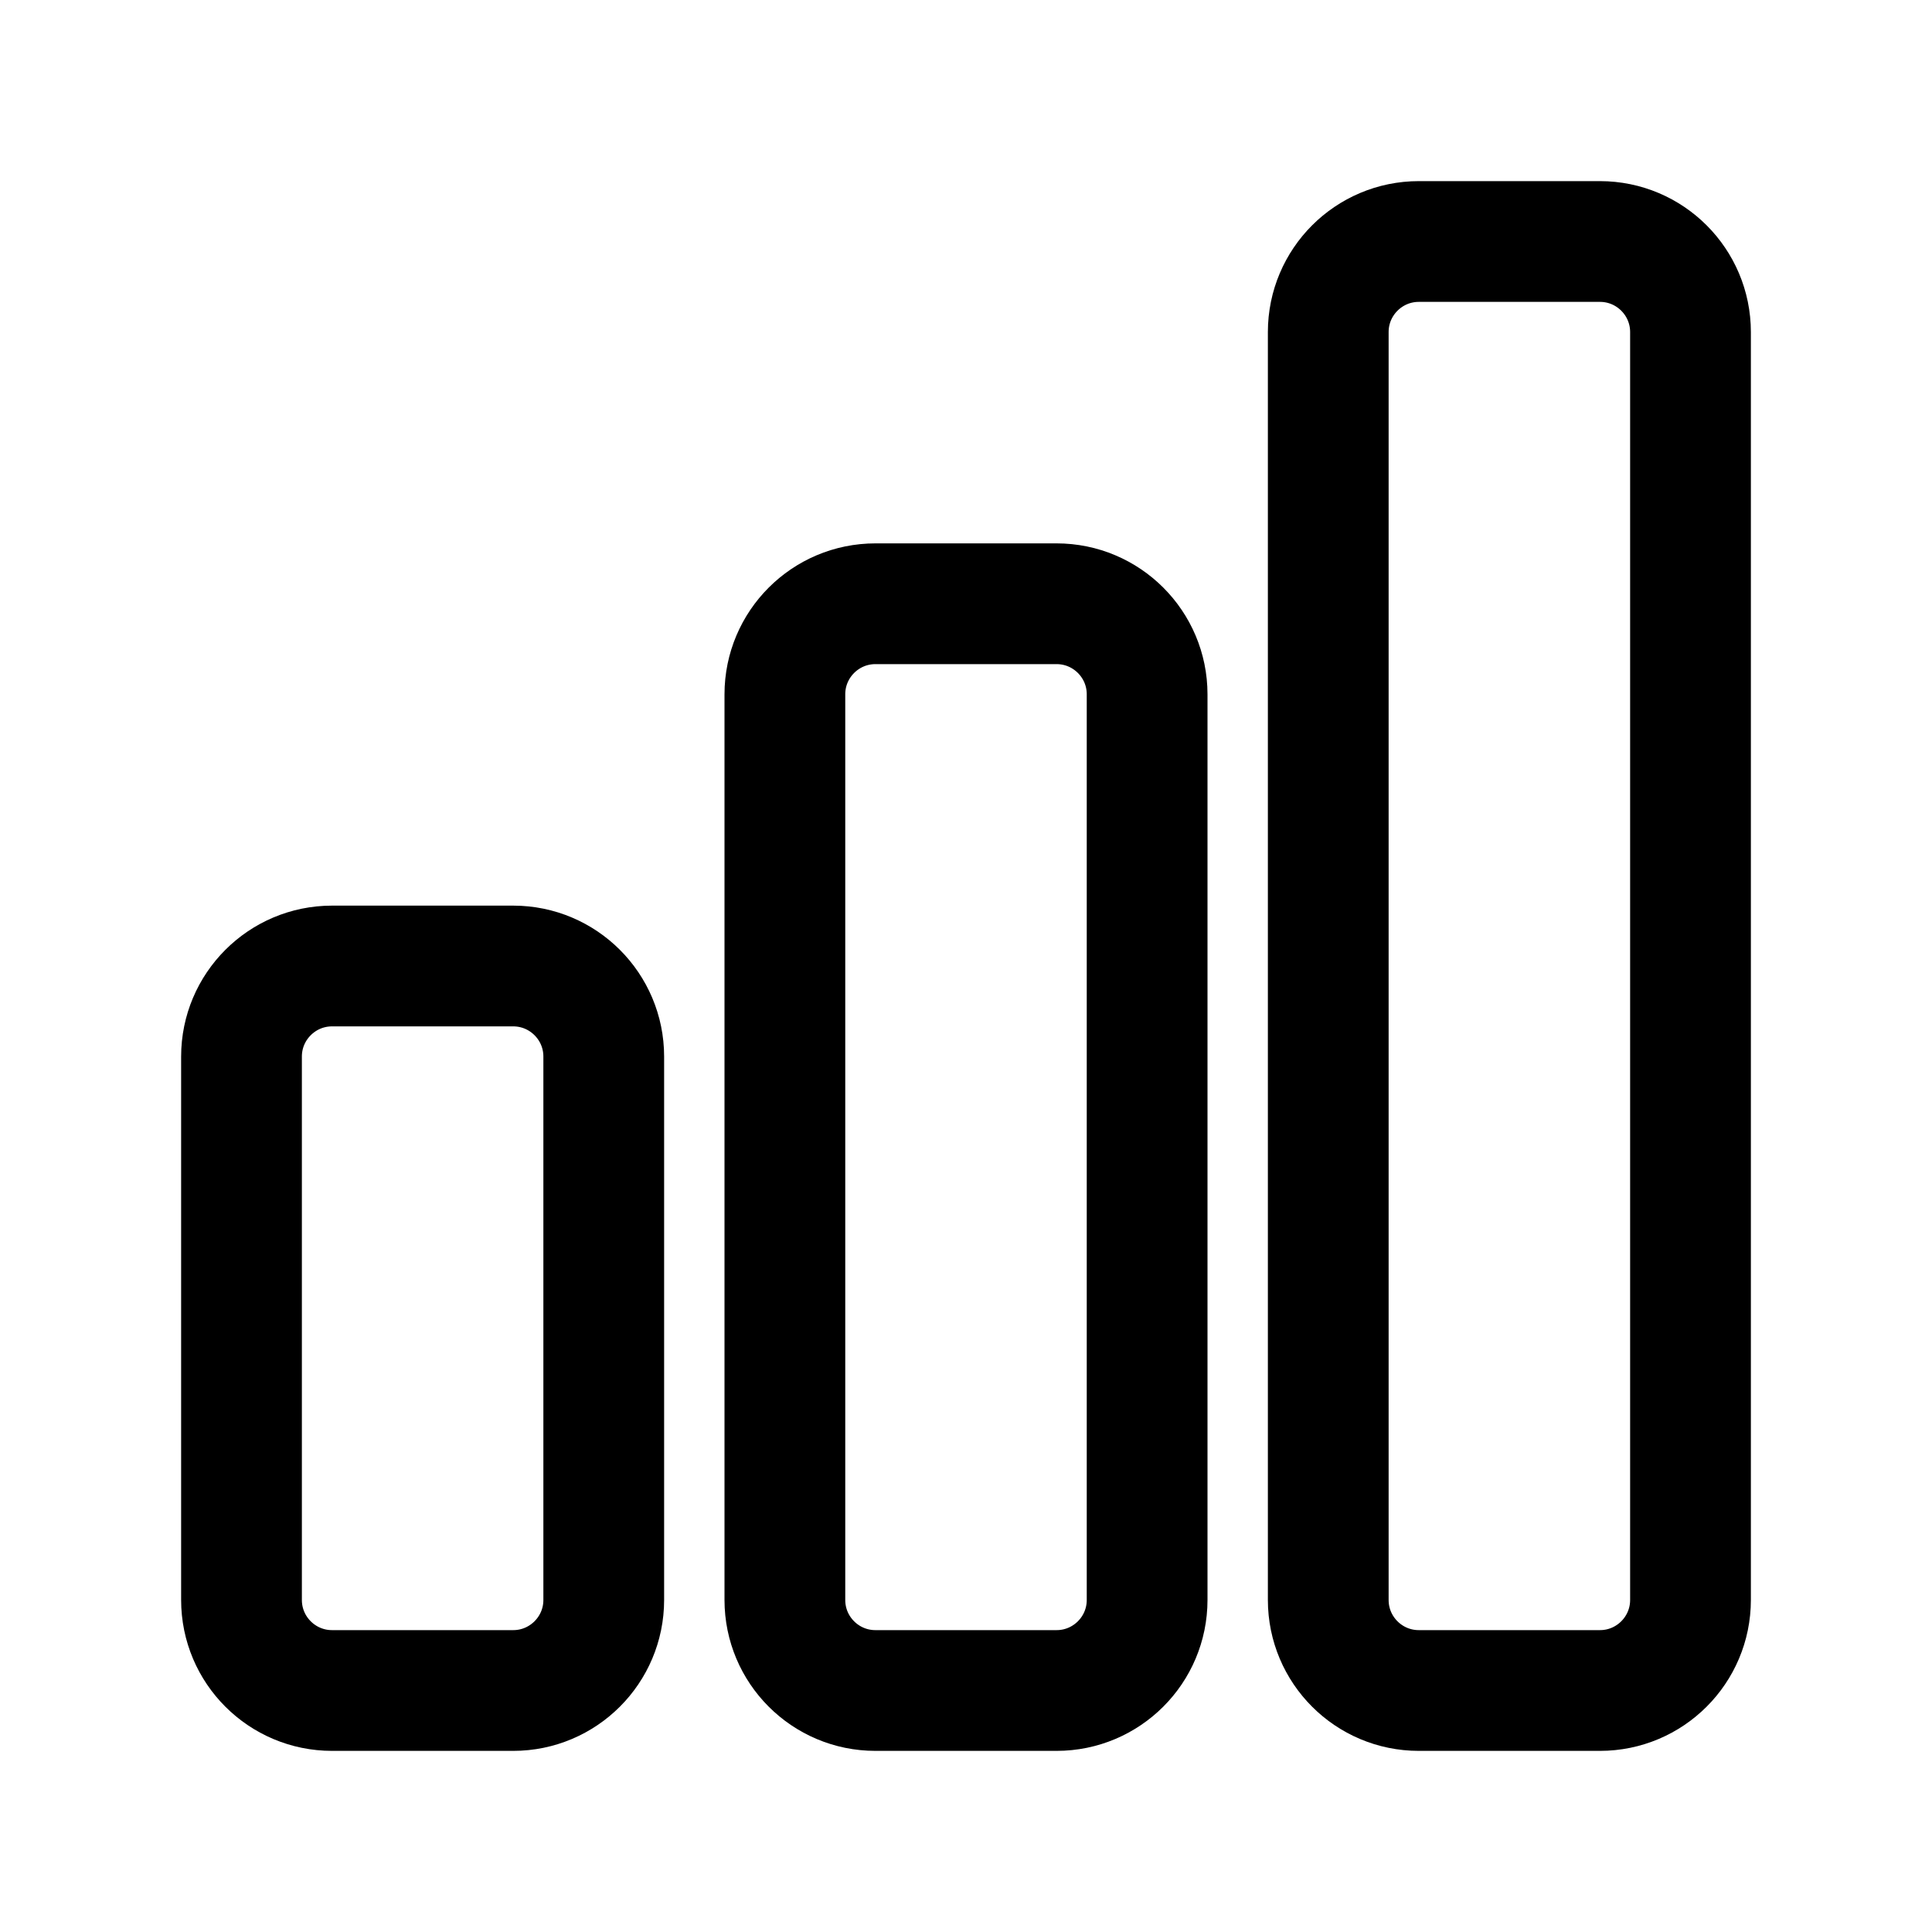
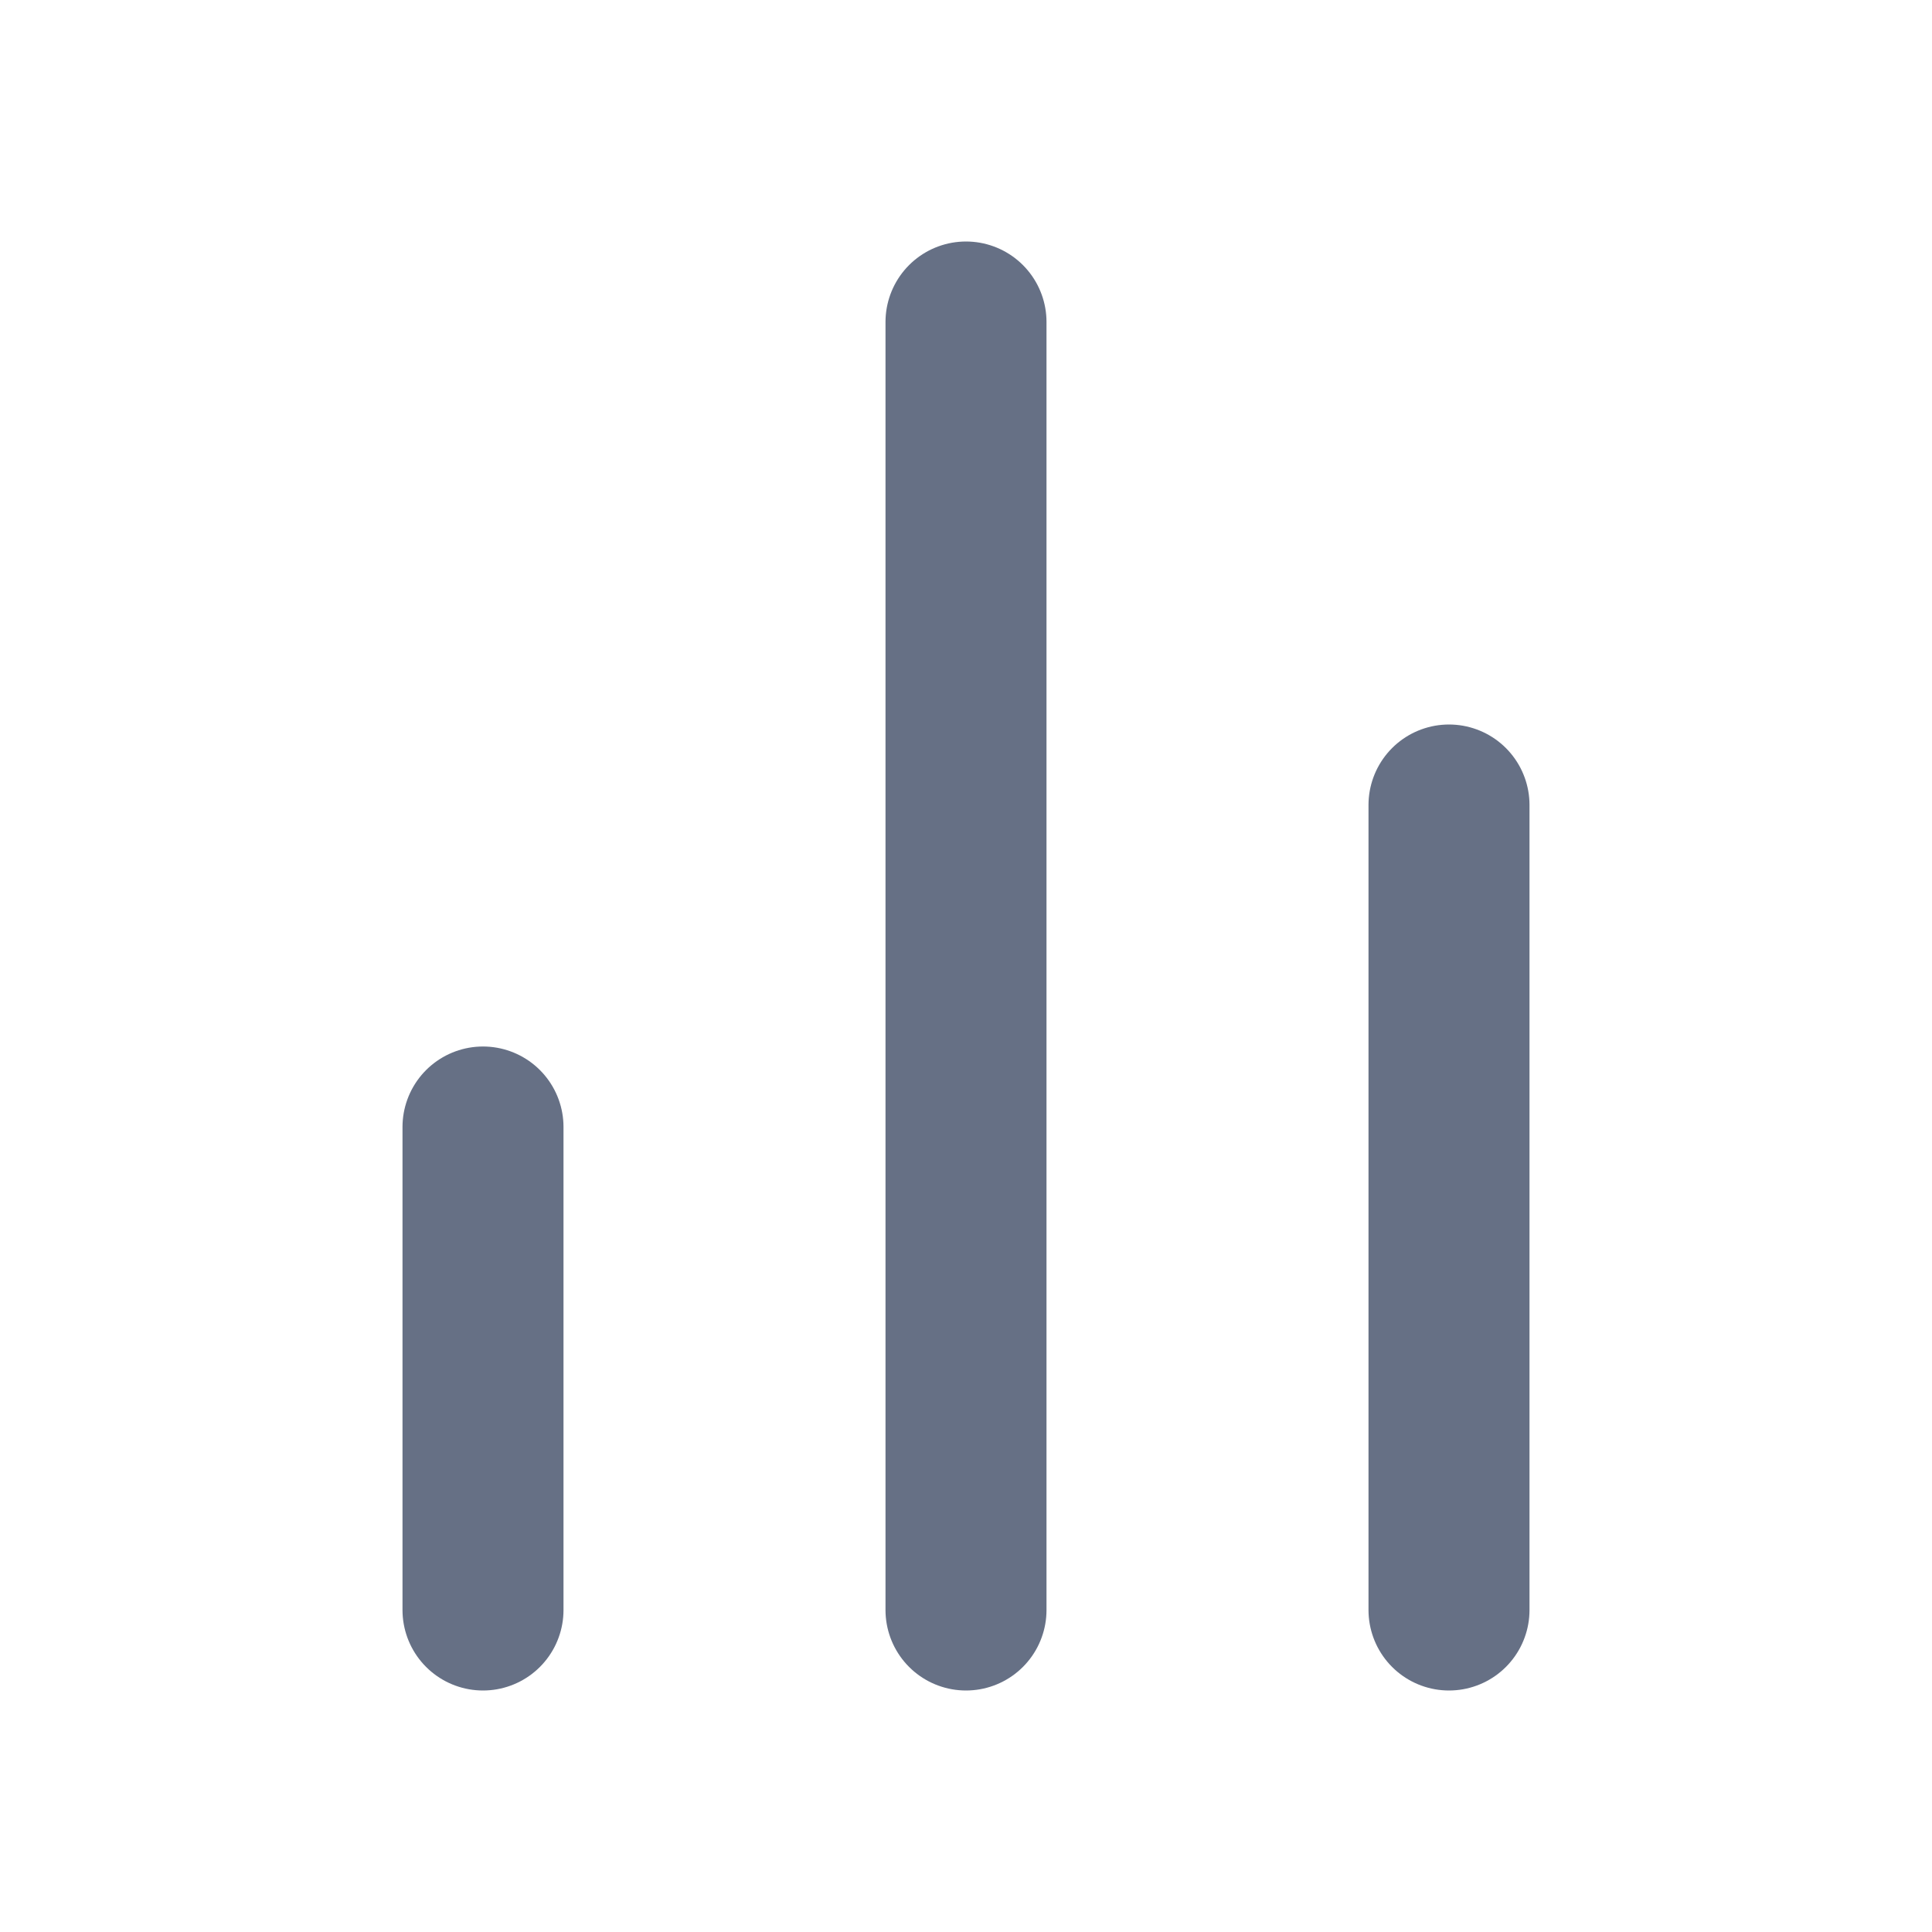
- <svg xmlns="http://www.w3.org/2000/svg" fill="none" viewBox="0 0 24 24" stroke-width="1.5" stroke="currentColor" class="w-6 h-6">
-   <path stroke-linecap="round" stroke-linejoin="round" d="M3 13.125C3 12.504 3.504 12 4.125 12h2.25c.621 0 1.125.504 1.125 1.125v6.75C7.5 20.496 6.996 21 6.375 21h-2.25A1.125 1.125 0 013 19.875v-6.75zM9.75 8.625c0-.621.504-1.125 1.125-1.125h2.25c.621 0 1.125.504 1.125 1.125v11.25c0 .621-.504 1.125-1.125 1.125h-2.25a1.125 1.125 0 01-1.125-1.125V8.625zM16.5 4.125c0-.621.504-1.125 1.125-1.125h2.25C20.496 3 21 3.504 21 4.125v15.75c0 .621-.504 1.125-1.125 1.125h-2.25a1.125 1.125 0 01-1.125-1.125V4.125z" />
+ <svg xmlns="http://www.w3.org/2000/svg" width="24" height="24" viewBox="0 0 24 24" fill="none">
+   <path d="M18 20V10M12 20V4M6 20V14" stroke="#667085" stroke-width="2" stroke-linecap="round" stroke-linejoin="round" />
</svg>
